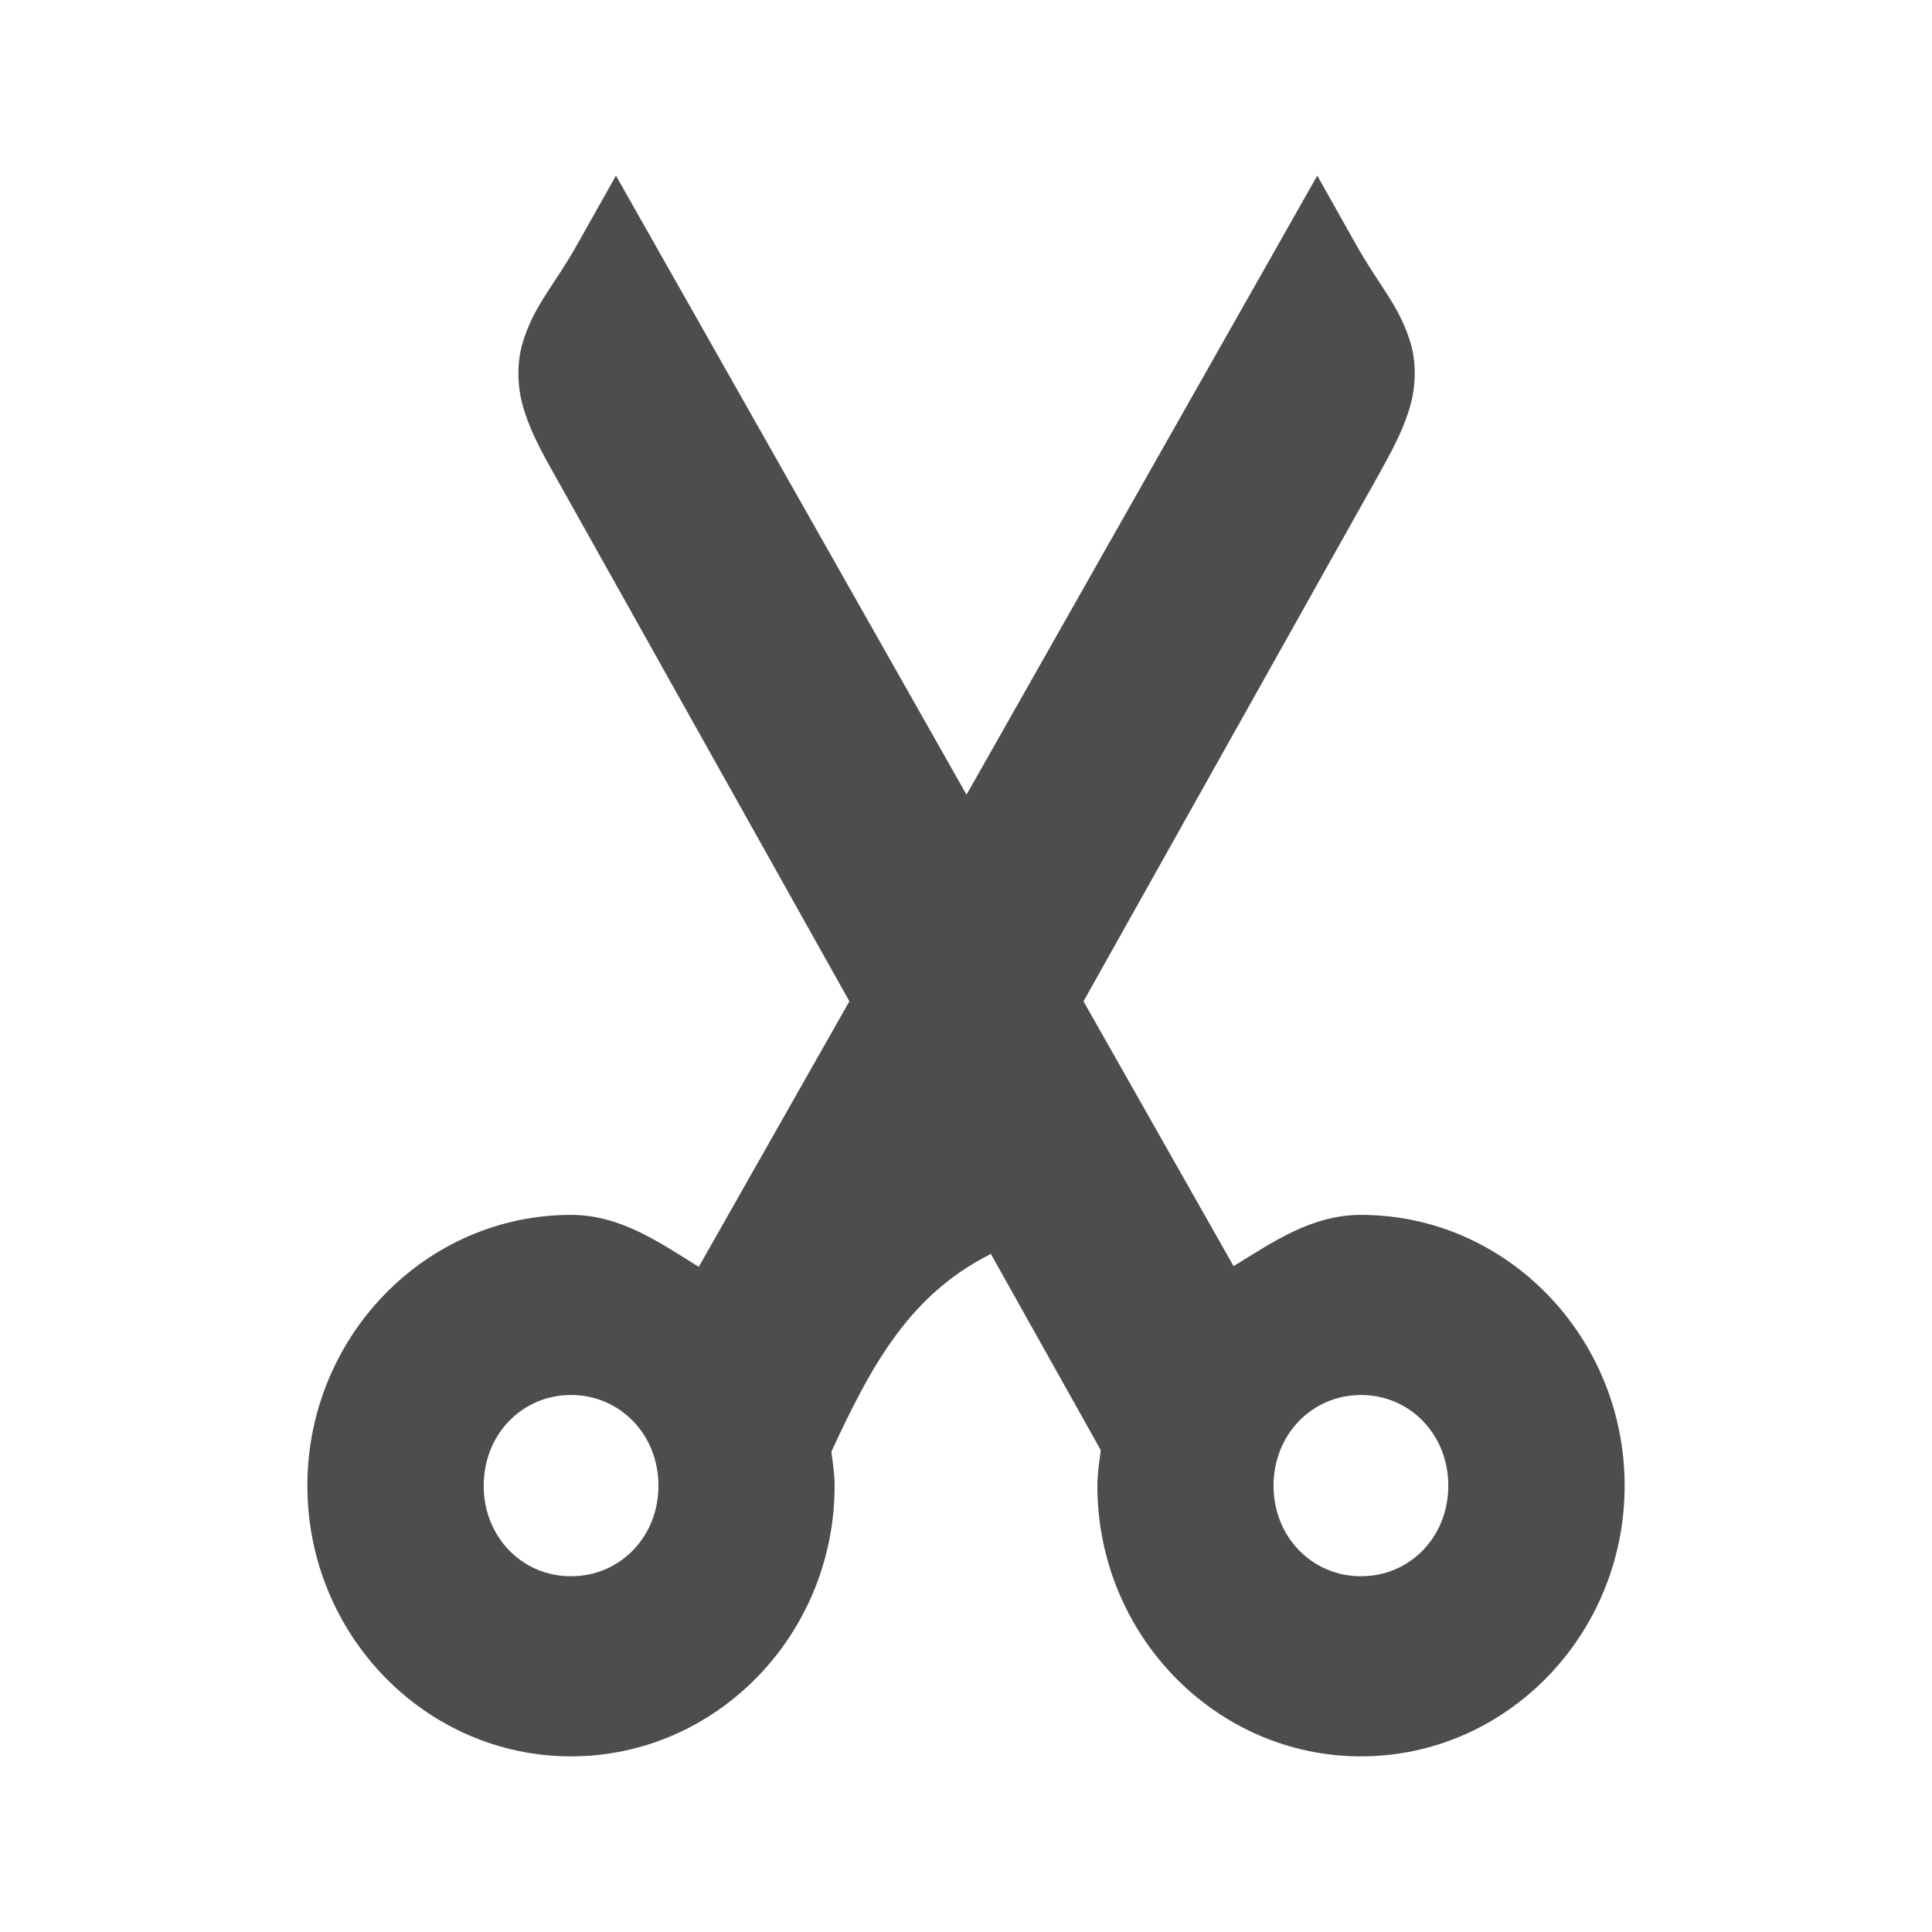
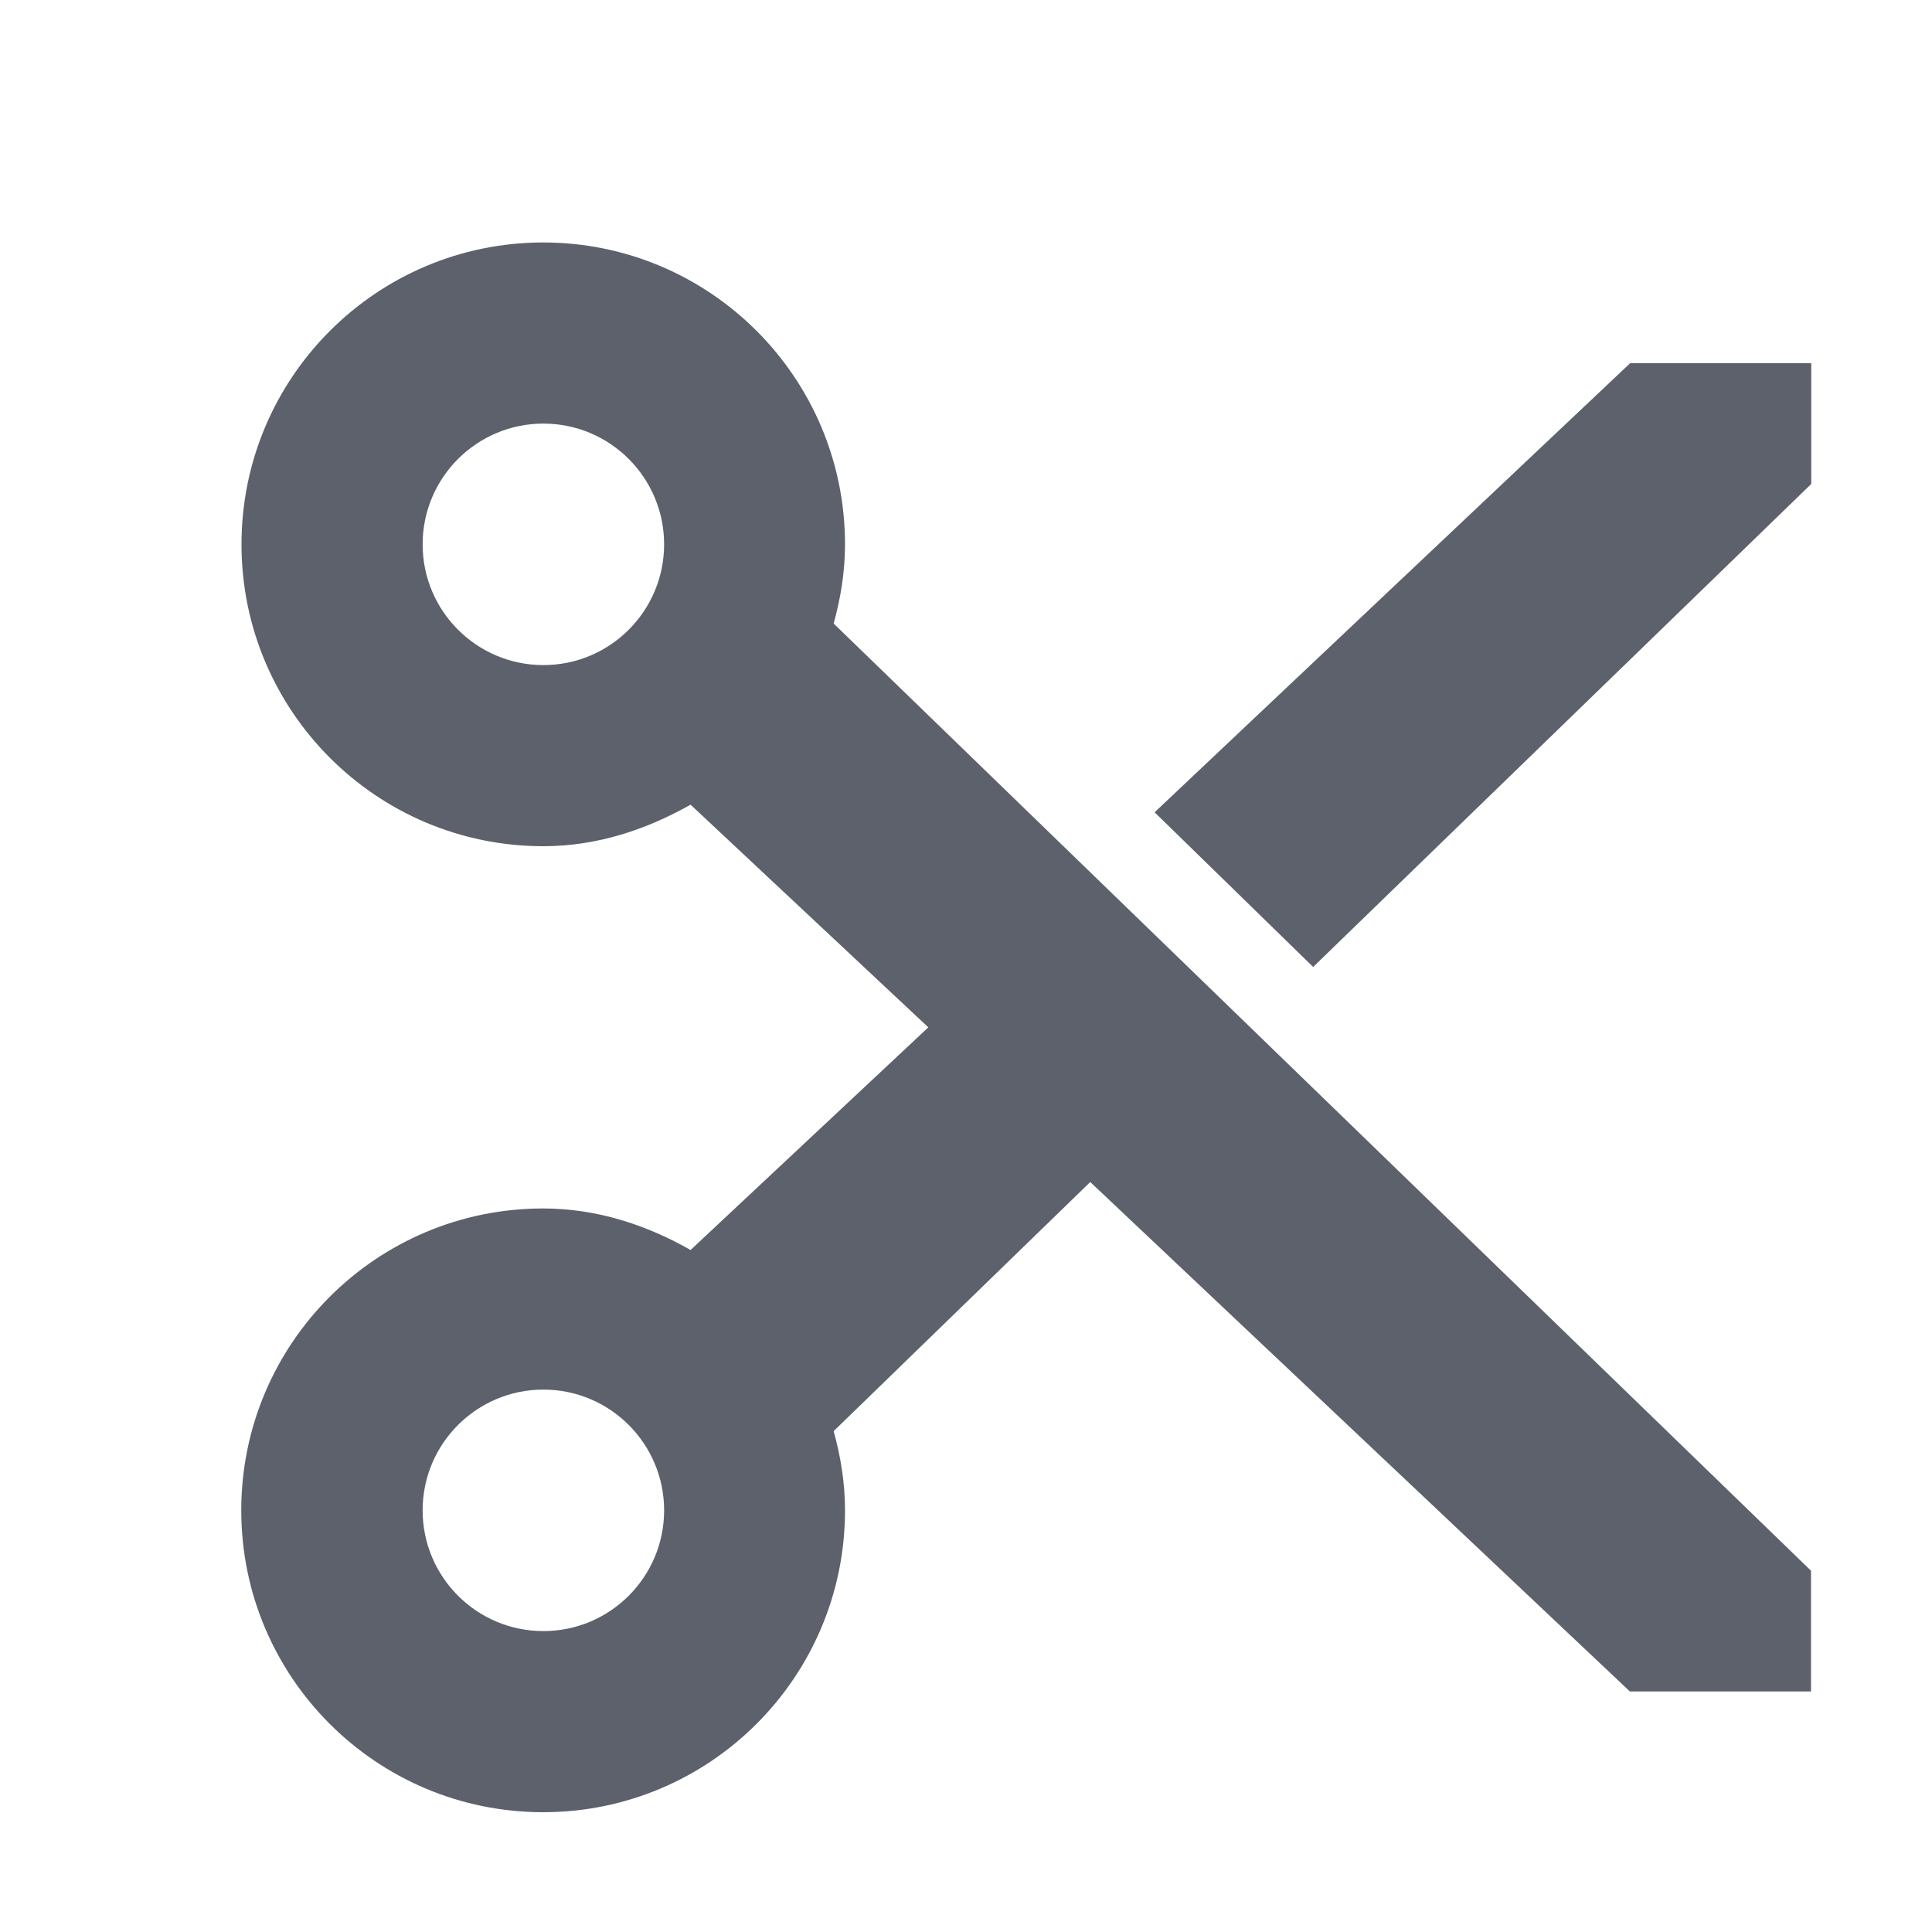
- <svg xmlns="http://www.w3.org/2000/svg" viewBox="0 0 22 22">
-   <defs id="defs3051">
+ <svg xmlns="http://www.w3.org/2000/svg" width="16" height="16" viewBox="0 0 16 16">
+   <defs>
    <style type="text/css" id="current-color-scheme">
-       .ColorScheme-Text {
-         color:#4d4d4d
-       }
-       </style>
+    .ColorScheme-Text { color:#5c616c; } .ColorScheme-Highlight { color:#5294e2; } .ColorScheme-ButtonBackground { color:#d3dae3; }
+   </style>
  </defs>
-   <path style="fill:currentColor;fill-opacity:1;stroke:none" class="ColorScheme-Text" d="M 7.014 2 L 6.578 2.775 C 6.308 3.257 6.074 3.484 5.949 3.912 C 5.887 4.126 5.888 4.382 5.951 4.613 C 6.014 4.845 6.124 5.066 6.277 5.34 L 9.672 11.402 L 7.957 14.426 C 7.509 14.148 7.066 13.834 6.502 13.834 C 4.844 13.834 3.5 15.223 3.5 16.918 C 3.5 18.613 4.844 20 6.502 20 C 8.16 20 9.504 18.613 9.504 16.918 C 9.504 16.784 9.483 16.659 9.467 16.531 C 9.929 15.528 10.365 14.743 11.275 14.283 C 11.278 14.28 11.278 14.279 11.281 14.275 L 12.535 16.514 C 12.518 16.648 12.496 16.779 12.496 16.918 C 12.496 18.613 13.84 20 15.498 20 C 17.156 20 18.5 18.613 18.5 16.918 C 18.5 15.223 17.156 13.834 15.498 13.834 C 14.936 13.834 14.494 14.143 14.047 14.418 L 12.338 11.402 L 15.736 5.34 L 15.736 5.338 C 15.889 5.065 15.997 4.844 16.061 4.613 C 16.124 4.382 16.127 4.126 16.064 3.912 C 15.939 3.484 15.705 3.257 15.436 2.775 L 15 2 L 11.006 9.049 L 7.014 2 z M 6.502 15.885 C 7.058 15.885 7.498 16.333 7.498 16.918 C 7.498 17.503 7.058 17.949 6.502 17.949 C 5.946 17.949 5.508 17.503 5.508 16.918 C 5.508 16.333 5.946 15.885 6.502 15.885 z M 15.498 15.885 C 16.054 15.885 16.492 16.333 16.492 16.918 C 16.492 17.503 16.054 17.949 15.498 17.949 C 14.942 17.949 14.502 17.503 14.502 16.918 C 14.502 16.333 14.942 15.885 15.498 15.885 z " />
+   <path style="fill:currentColor;opacity:1" class="ColorScheme-Text" d="M 4.498 2.008 C 3.118 2.009 2 3.128 2 4.508 C 2 5.889 3.119 7.008 4.5 7.008 C 4.946 7.008 5.356 6.869 5.719 6.664 L 7.688 8.508 L 5.719 10.352 C 5.359 10.147 4.948 10.008 4.498 10.008 C 3.117 10.008 1.998 11.127 1.998 12.508 C 1.998 13.889 3.117 15.008 4.498 15.008 C 5.879 15.008 6.998 13.889 6.998 12.508 C 6.998 12.279 6.962 12.062 6.904 11.852 L 9.029 9.789 L 13.498 14.008 L 14.998 14.008 L 14.998 13.008 L 6.904 5.164 C 6.962 4.953 6.998 4.737 6.998 4.508 C 6.998 3.128 5.88 2.009 4.5 2.008 L 4.498 2.008 z M 13.5 3.008 L 9.562 6.727 L 10.875 8.008 L 15 4.008 L 15 3.008 L 13.5 3.008 z M 4.5 3.508 C 5.052 3.508 5.5 3.956 5.5 4.508 C 5.5 5.06 5.052 5.508 4.5 5.508 C 3.948 5.508 3.5 5.06 3.5 4.508 C 3.5 3.956 3.948 3.508 4.5 3.508 z M 4.5 11.508 C 5.052 11.508 5.5 11.956 5.5 12.508 C 5.5 13.06 5.052 13.508 4.5 13.508 C 3.948 13.508 3.5 13.06 3.5 12.508 C 3.5 11.956 3.948 11.508 4.5 11.508 z" />
</svg>
